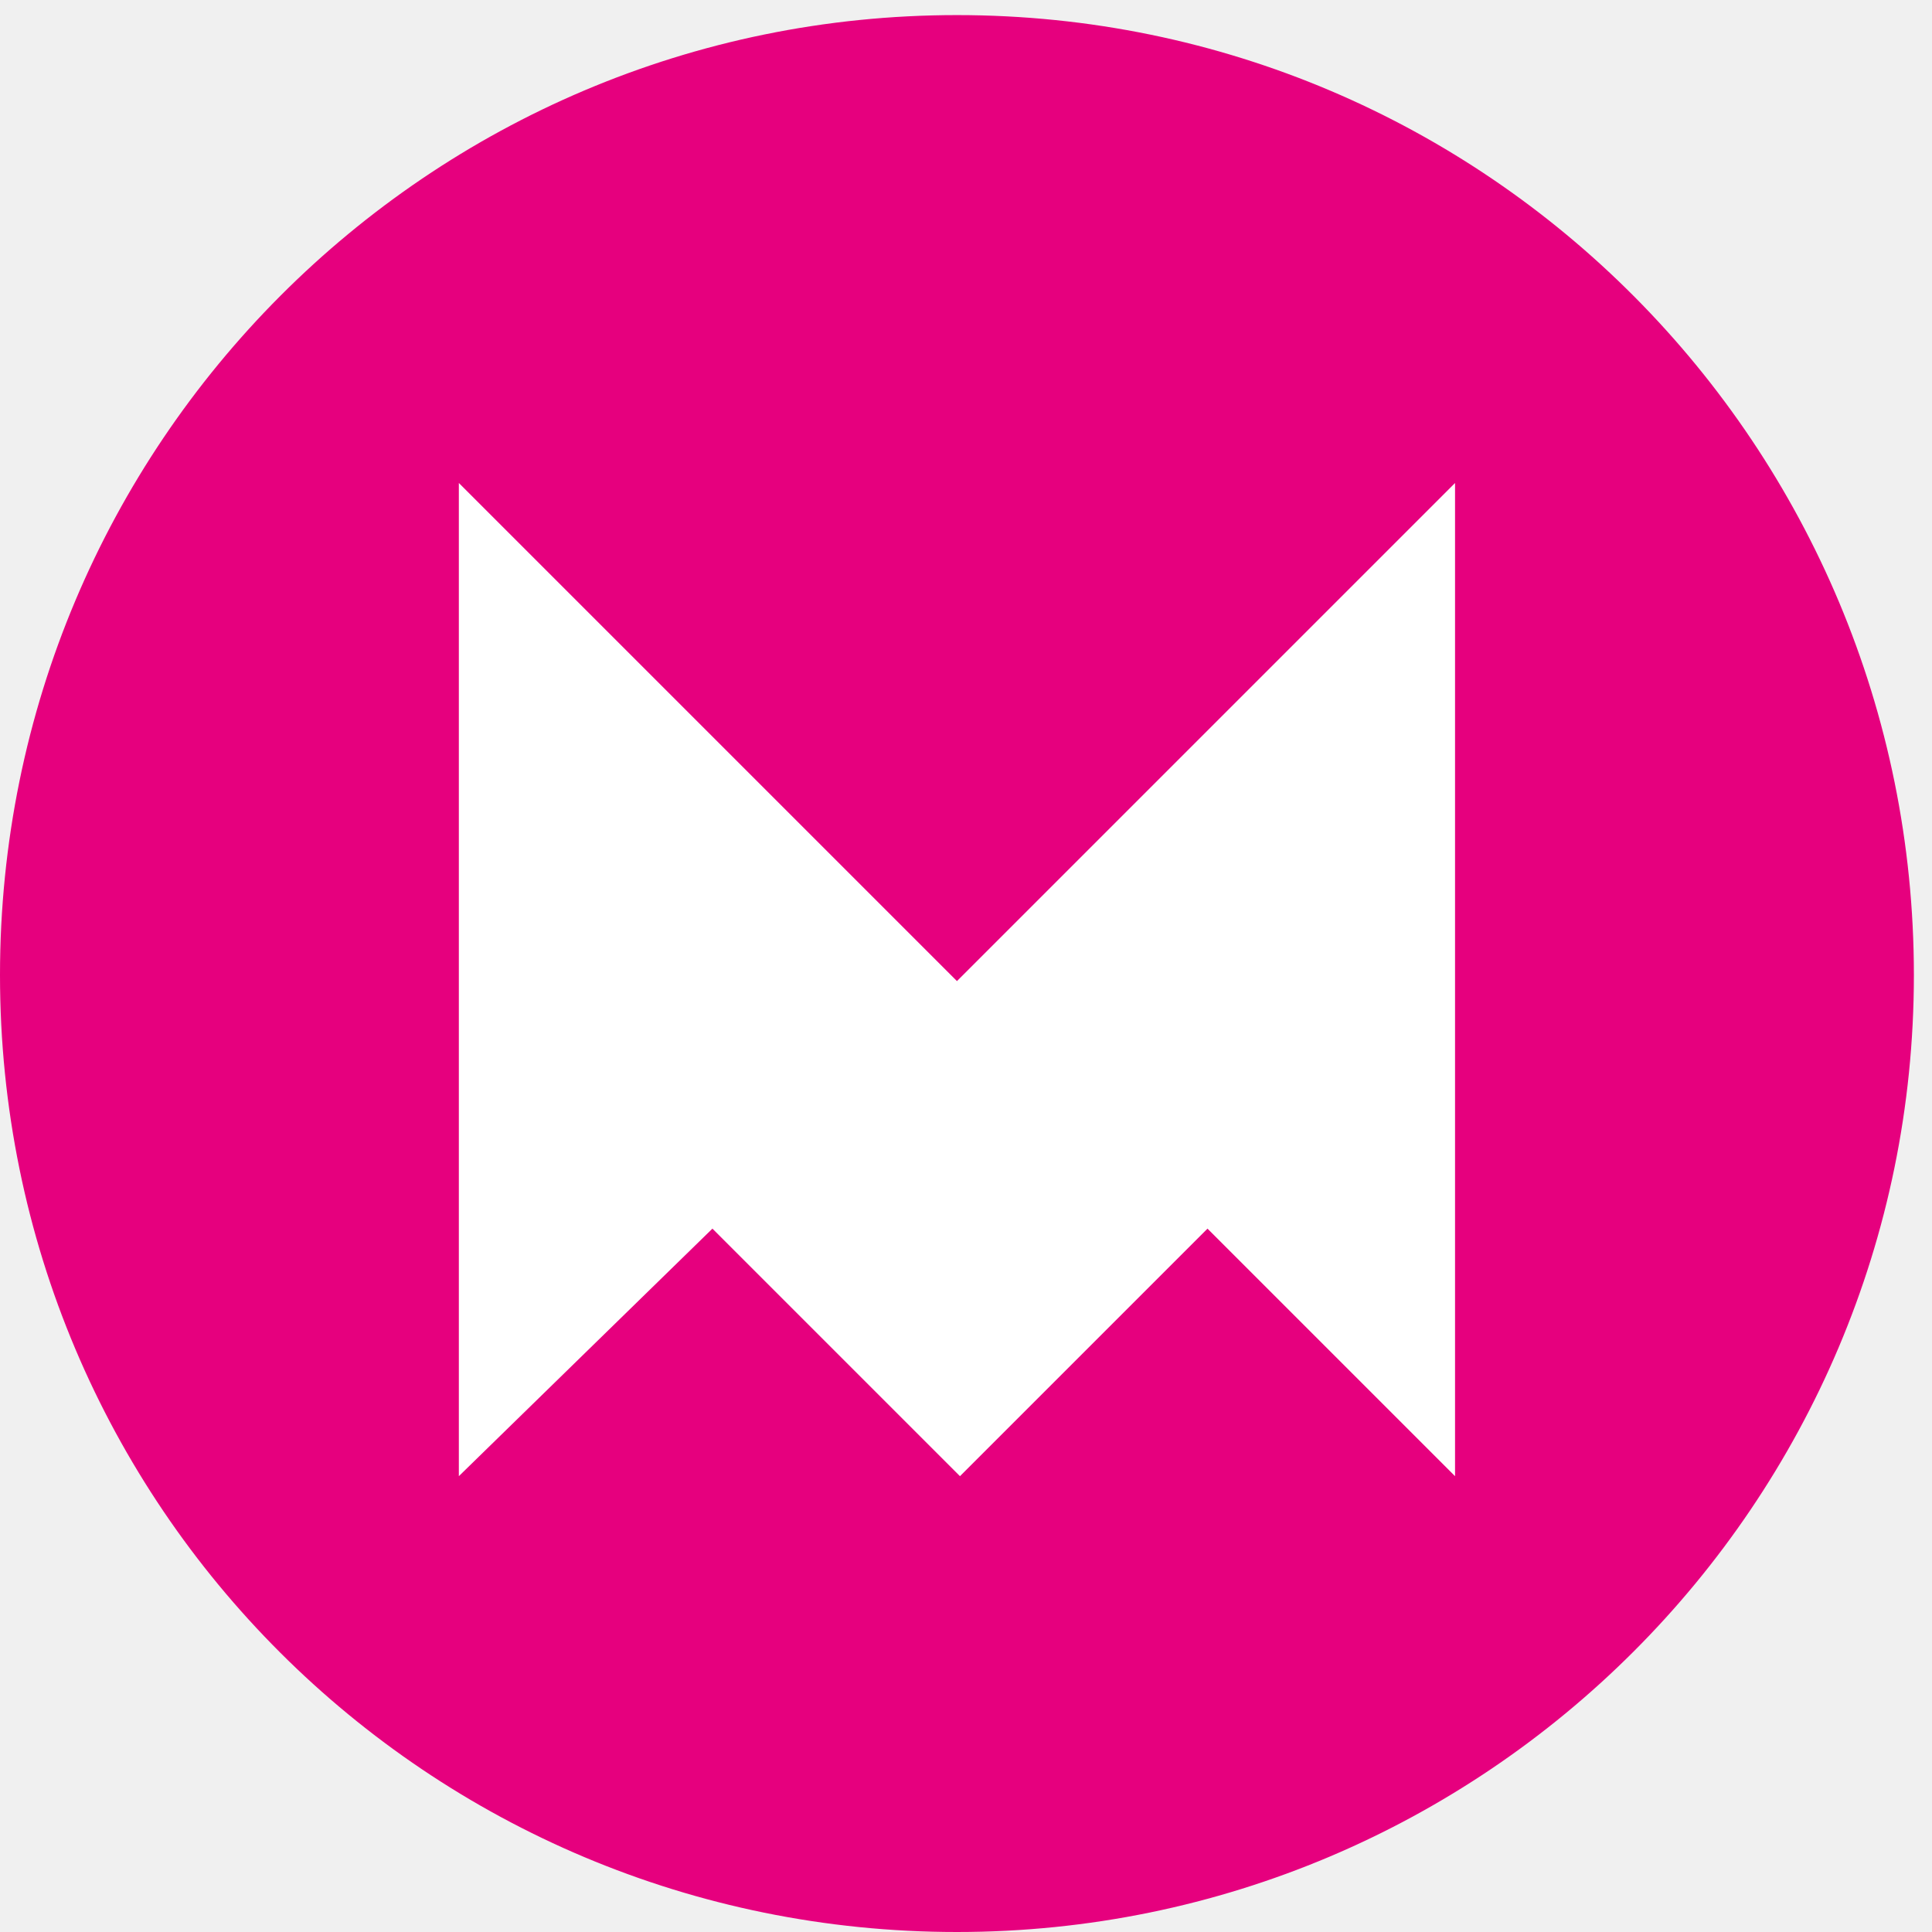
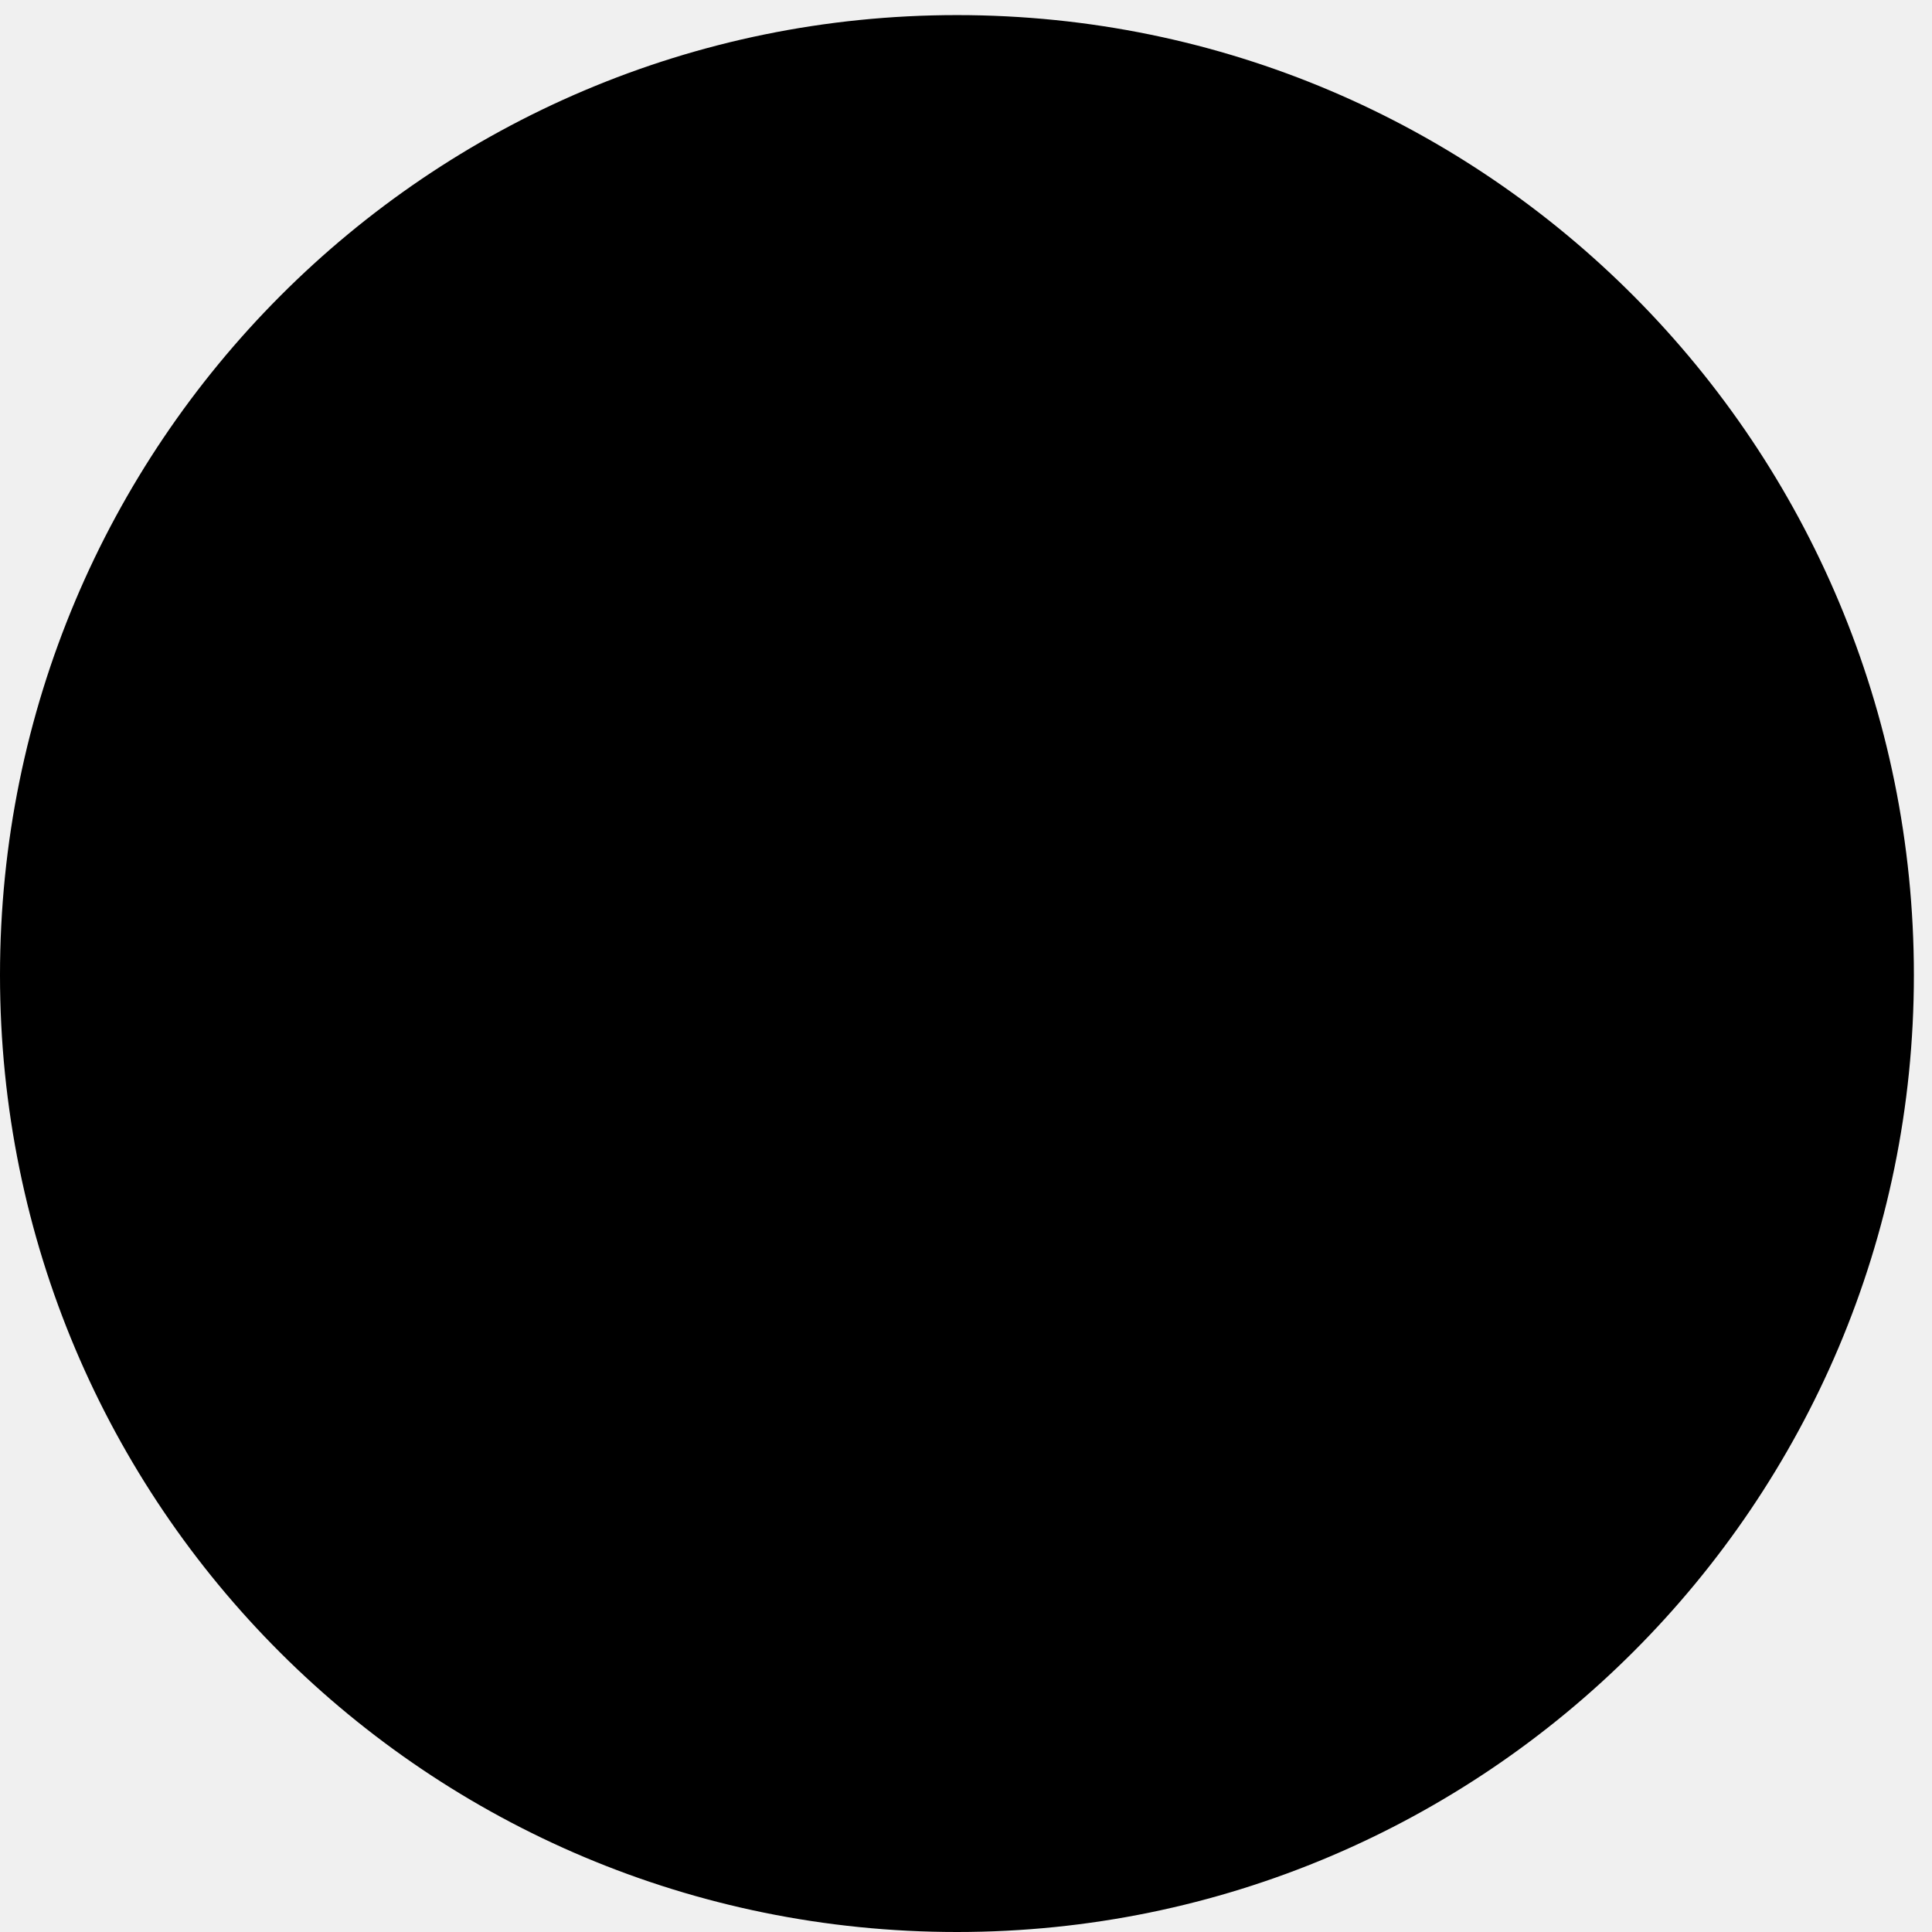
<svg xmlns="http://www.w3.org/2000/svg" version="1.1" id="Ebene_1" x="0px" y="0px" viewBox="0 0 64 64" style="enable-background:new 0 0 64 64;" xml:space="preserve">
-   <style type="text/css">
- 	.st0{fill:#E6007E;}
- 	.st1{fill:none;}
- 	.st2{fill:#FFFFFF;}
- </style>
-   <path class="st0" d="M31.7,0.5C14.2,0.5,0,14.7,0,32.3S14.2,64,31.7,64s31.7-14.2,31.7-31.7S49.3,0.5,31.7,0.5z" />
-   <g id="Layer_2">
-     <path class="st1" d="M12.9,12.8h39.6v39.6H12.9V12.8z" />
-   </g>
-   <path class="st2" d="M15.2,48.9V16l16.5,16.5L48.2,16v32.9l-8.2-8.2l-8.2,8.2l-8.2-8.2L15.2,48.9z" />
+   <path d="M31.7,0.5C14.2,0.5,0,14.7,0,32.3S14.2,64,31.7,64s31.7-14.2,31.7-31.7S49.3,0.5,31.7,0.5z" />
+   <path d="M12.9,12.8h39.6v39.6H12.9V12.8z" />
+   <path d="M15.2,48.9V16l16.5,16.5L48.2,16v32.9l-8.2-8.2l-8.2,8.2l-8.2-8.2L15.2,48.9z" />
</svg>
